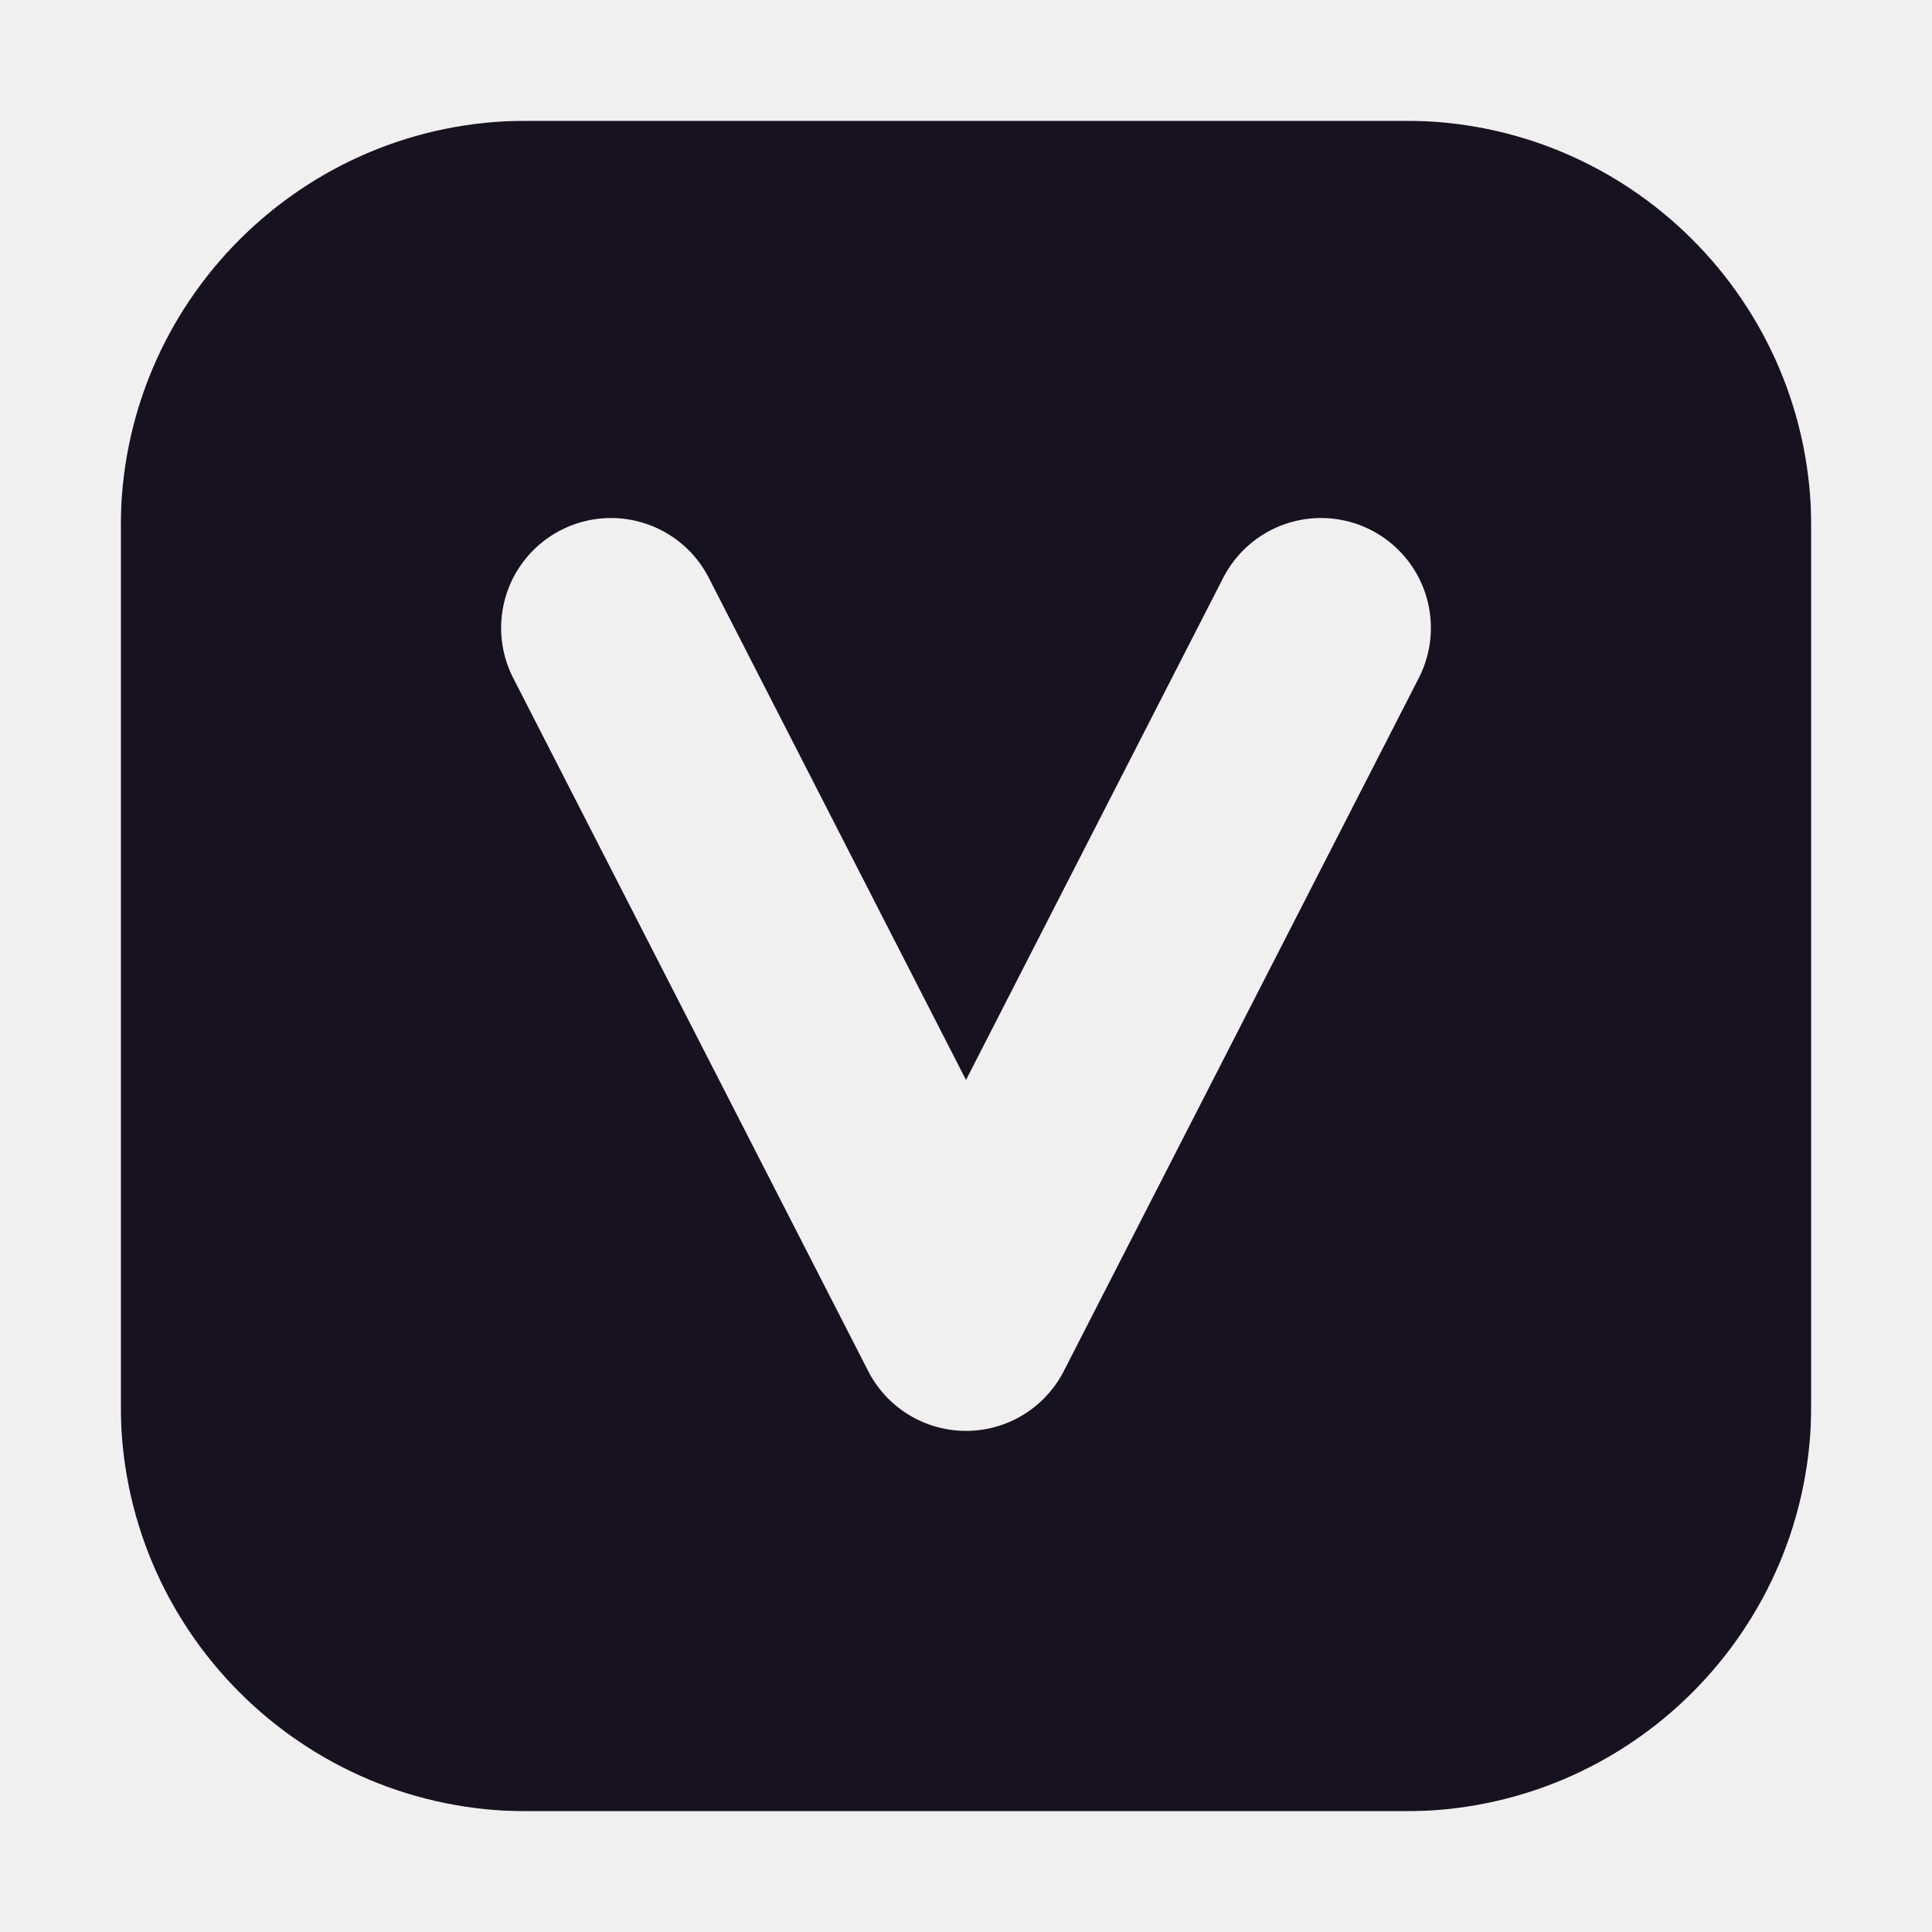
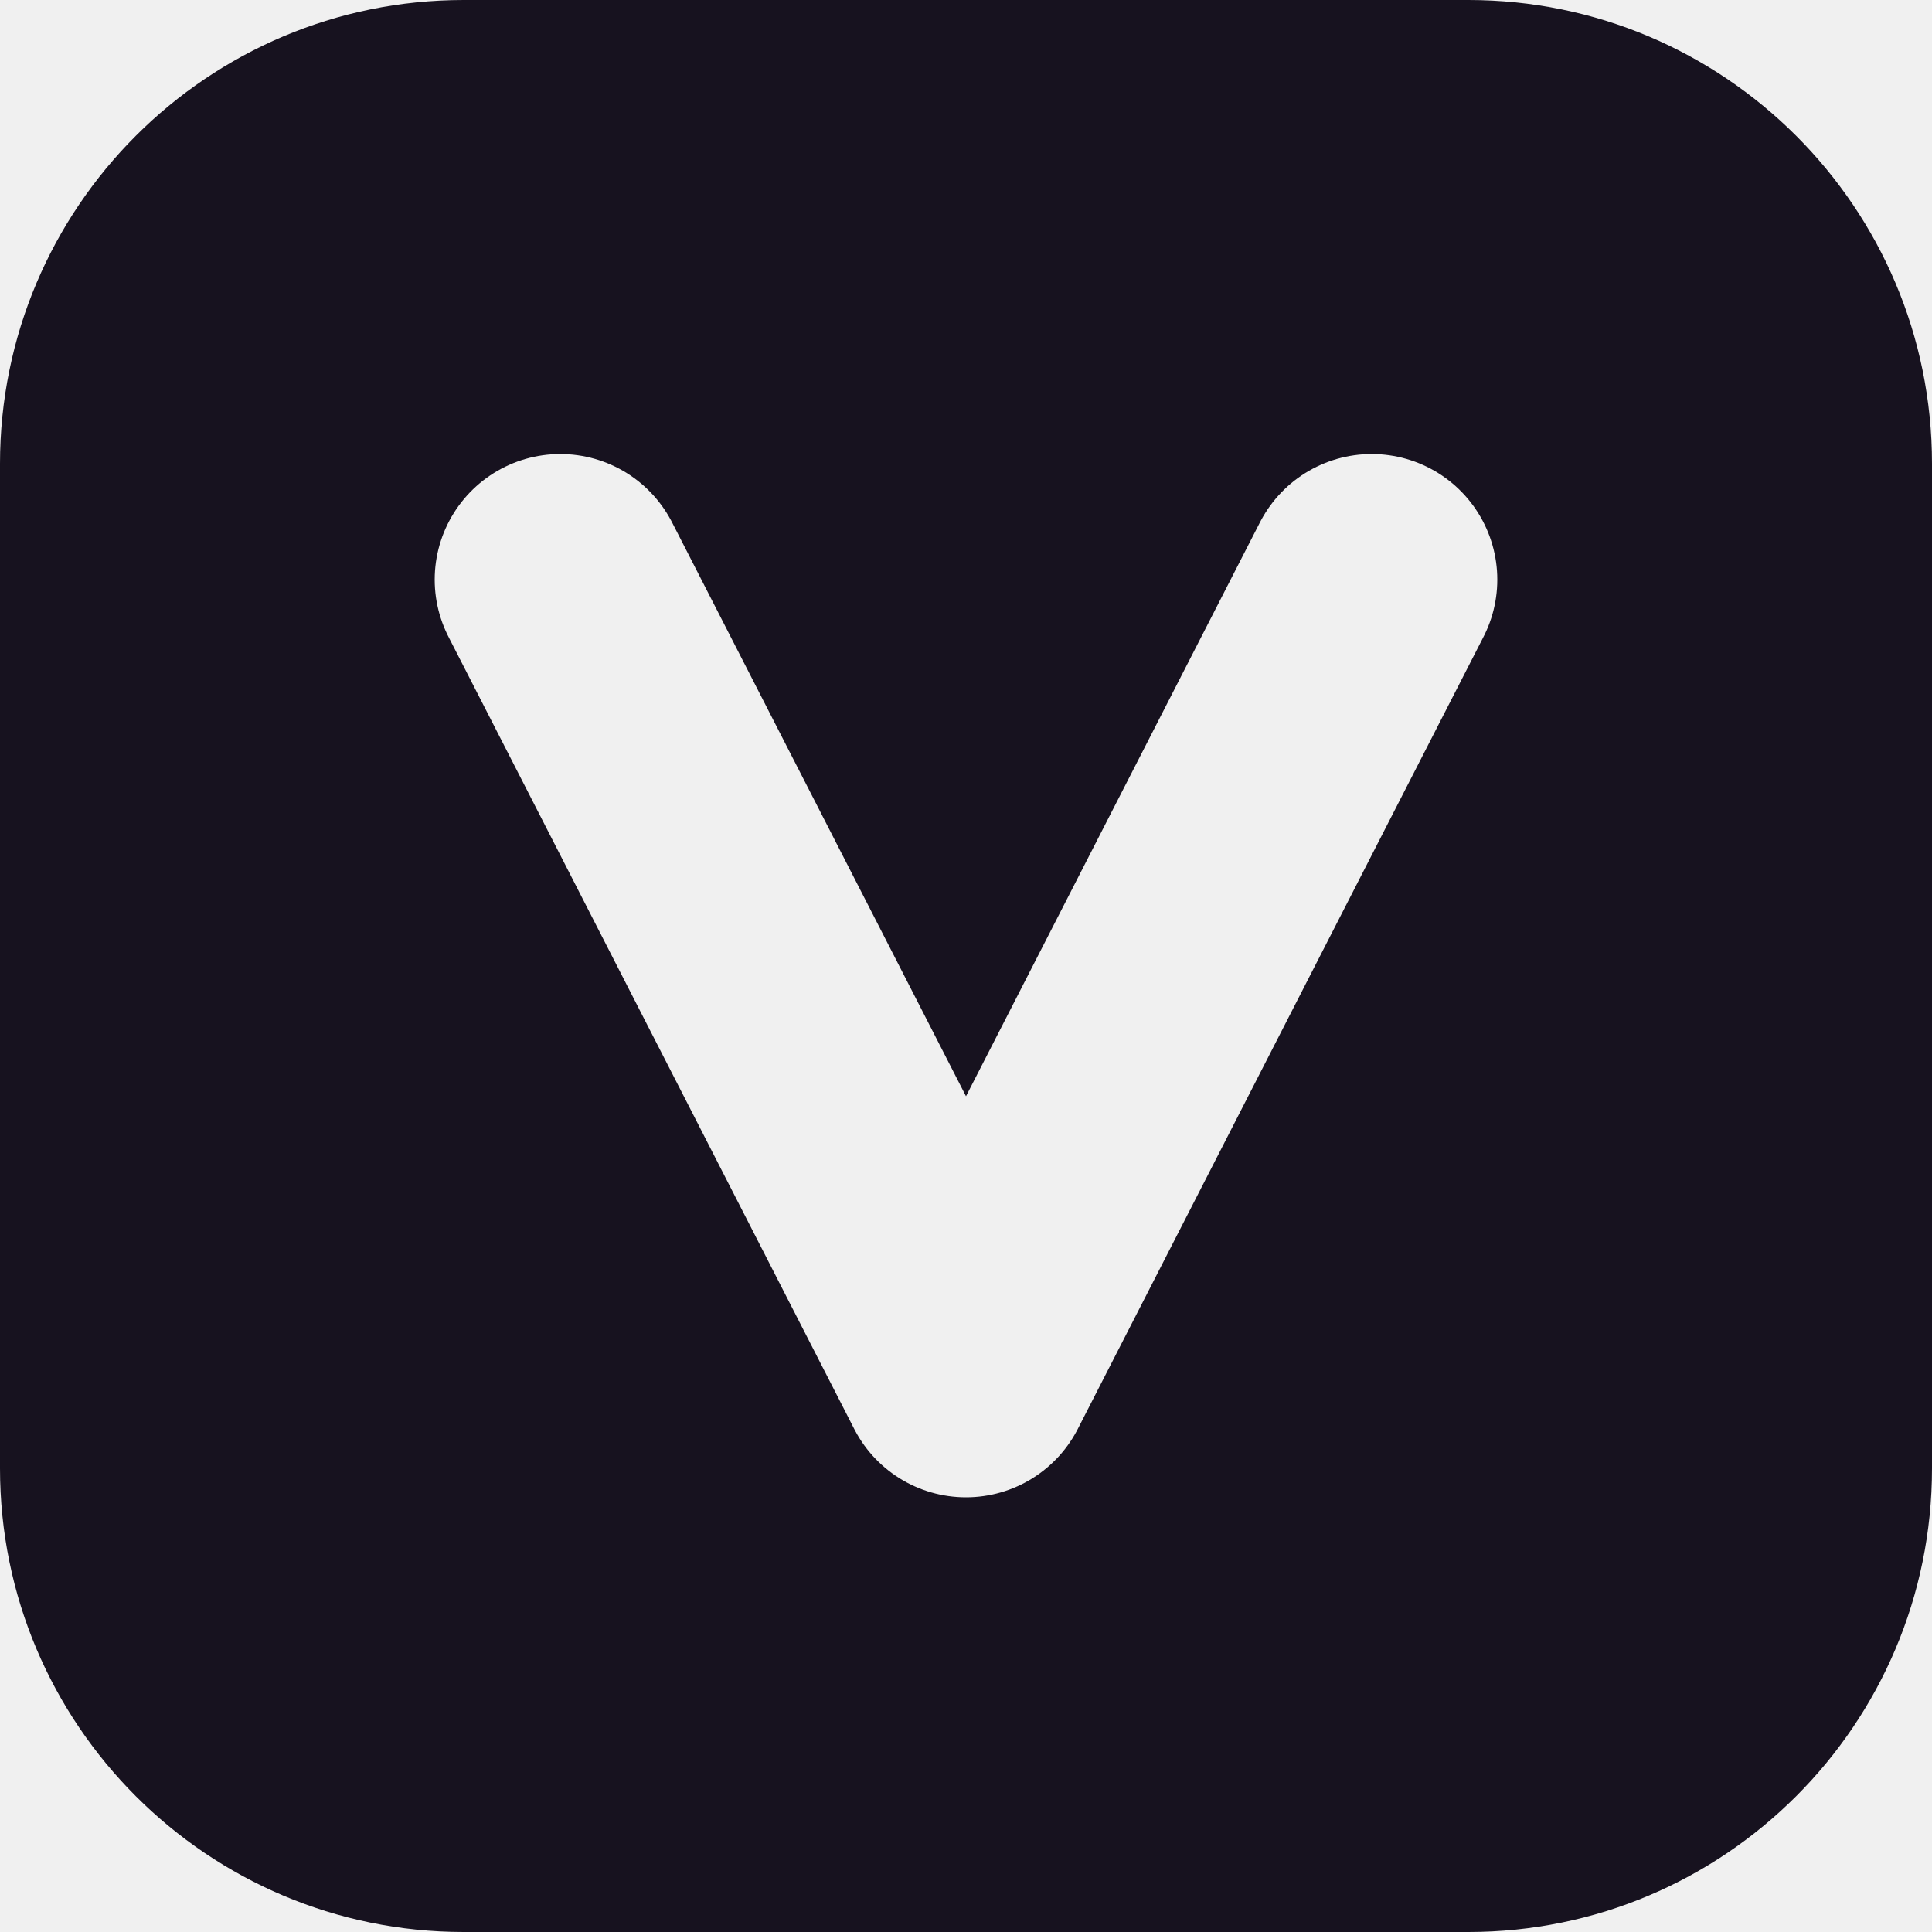
- <svg xmlns="http://www.w3.org/2000/svg" viewBox="0 0 64 64" width="64" height="64" role="img" aria-label="Vitrio">
-   <g transform="translate(4 4) scale(0.56)">
-     <defs>
-       <mask id="vitrio-mark-mono-v">
-         <rect width="100" height="100" fill="#FFFFFF" />
-         <path d="M29 30 L50 71 L71 30" stroke="#000000" fill="none" stroke-width="13" stroke-linecap="round" stroke-linejoin="round" />
-       </mask>
-     </defs>
-     <rect width="100" height="100" rx="24" fill="#17121F" mask="url(#vitrio-mark-mono-v)" />
-   </g>
+ <svg xmlns="http://www.w3.org/2000/svg" viewBox="0 0 100 100" width="100" height="100" role="img" aria-label="Vitrio">
+   <defs>
+     <mask id="vitrio-mark-mono-v">
+       <rect width="100" height="100" fill="#FFFFFF" />
+       <path d="M29 30 L50 71 L71 30" stroke="#000000" fill="none" stroke-width="13" stroke-linecap="round" stroke-linejoin="round" />
+     </mask>
+   </defs>
+   <rect width="100" height="100" rx="24" fill="#17121F" mask="url(#vitrio-mark-mono-v)" />
</svg>
